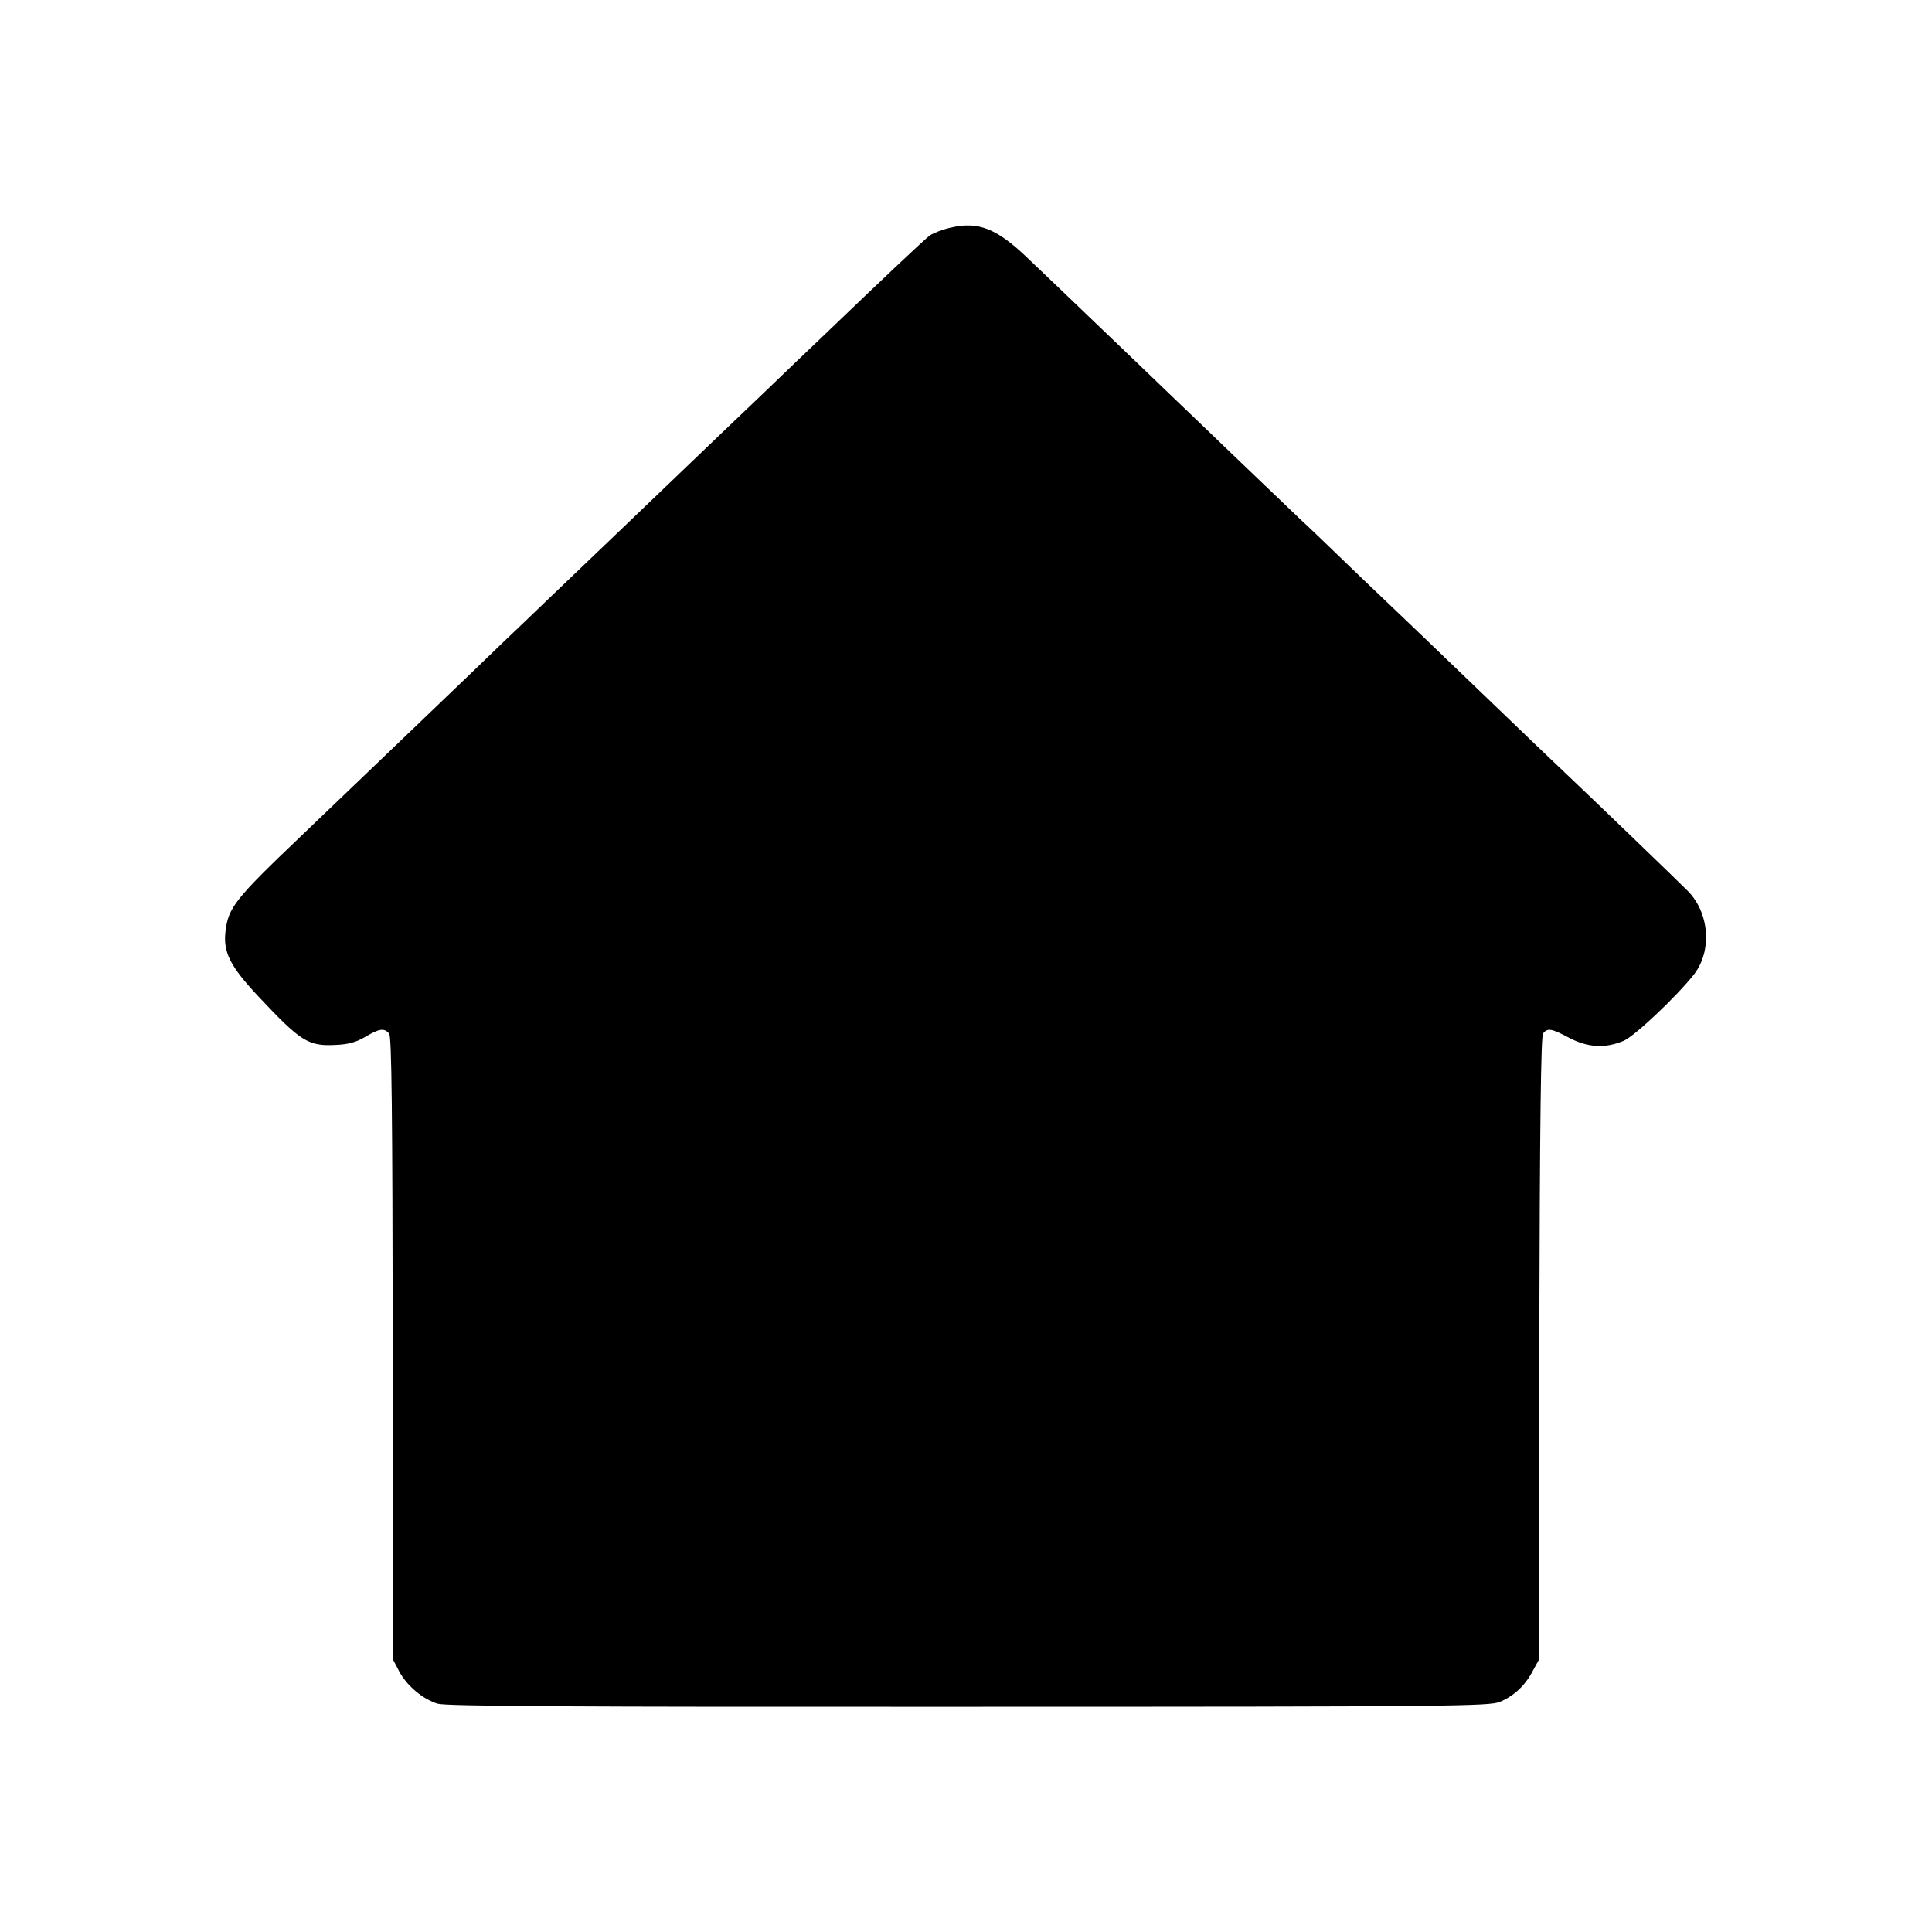
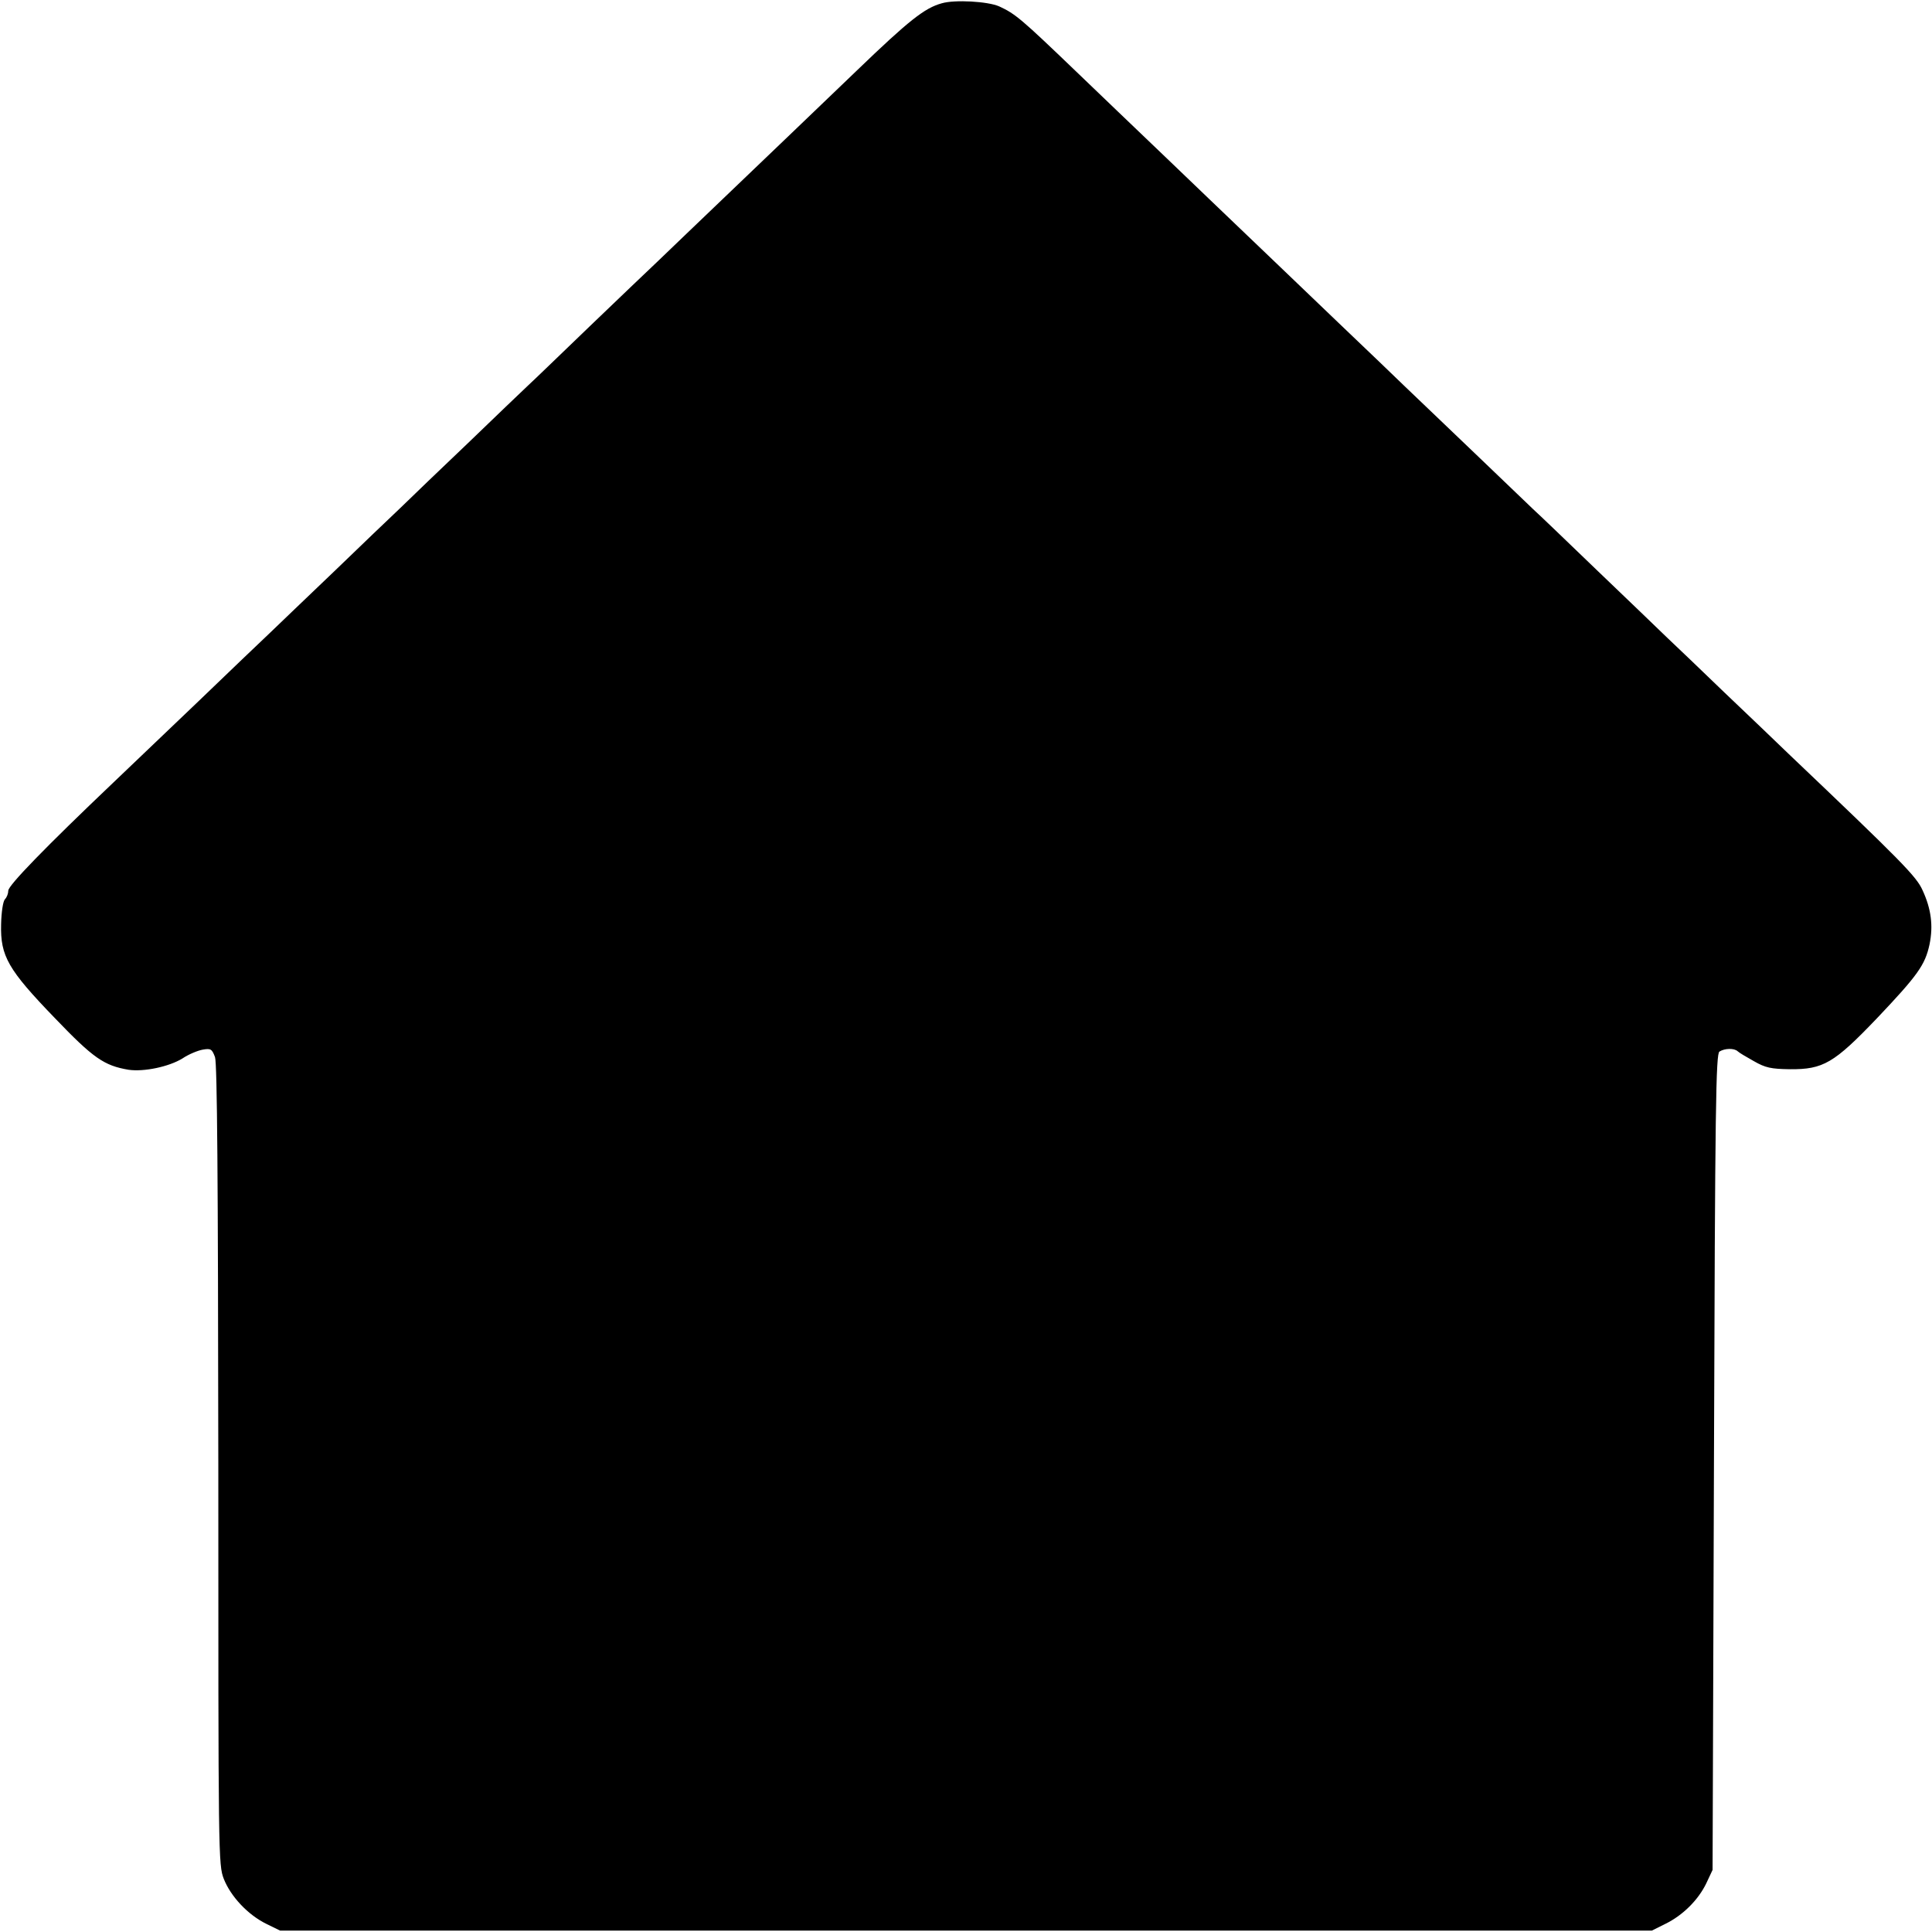
<svg xmlns="http://www.w3.org/2000/svg" version="1.0" width="700pt" height="700pt" viewBox="0 0 700 700" preserveAspectRatio="xMidYMid meet">
  <g transform="translate(0,700) scale(0.1,-0.1)" fill="#000000" stroke="none">
-     <path d="M3444 6175 c-28 -6 -61 -19 -75 -28 -20 -15 -159 -146 -384 -362 -29 -27 -135 -129 -235 -225 -101 -96 -202 -193 -225 -215 -59 -57 -421 -403 -539 -516 -54 -52 -126 -121 -161 -154 -87 -85 -511 -490 -734 -704 -239 -228 -264 -259 -274 -346 -9 -75 17 -126 118 -234 155 -165 181 -182 281 -177 45 2 73 9 107 29 52 31 69 33 87 12 9 -11 12 -278 13 -1142 l2 -1128 22 -42 c28 -52 86 -100 139 -116 32 -9 473 -12 1925 -11 1762 0 1887 2 1924 18 50 21 91 59 118 111 l22 40 2 1129 c2 824 6 1132 14 1142 16 20 30 18 94 -16 68 -36 132 -39 198 -11 41 18 192 161 255 241 65 84 56 220 -21 300 -24 25 -371 359 -458 441 -26 24 -132 126 -235 225 -104 100 -218 209 -254 244 -36 34 -145 139 -244 233 -98 95 -192 185 -210 201 -17 16 -120 115 -230 220 -109 105 -220 211 -246 236 -26 25 -136 131 -246 236 -109 105 -233 223 -274 262 -109 104 -176 131 -276 107z" />
+     <path d="M3412 6988 c-62 -17 -119 -62 -308 -244 -104 -100 -214 -205 -244 -234 -30 -29 -135 -129 -234 -224 -98 -94 -207 -198 -241 -231 -35 -33 -146 -139 -247 -236 -101 -97 -201 -194 -224 -215 -23 -22 -121 -115 -218 -209 -98 -93 -208 -199 -245 -235 -38 -36 -146 -139 -240 -230 -95 -91 -200 -191 -234 -224 -34 -32 -149 -142 -256 -245 -107 -102 -246 -235 -310 -296 -246 -234 -381 -373 -381 -392 0 -10 -5 -24 -12 -31 -7 -7 -13 -46 -14 -91 -3 -115 25 -164 195 -340 139 -145 178 -172 267 -187 56 -8 146 11 195 41 22 15 56 29 74 32 29 5 33 2 44 -27 8 -24 11 -432 12 -1479 0 -1425 0 -1447 20 -1499 25 -63 87 -130 155 -163 l49 -24 2485 0 2485 0 48 24 c64 31 120 87 149 147 l23 49 5 1478 c4 1299 7 1479 20 1487 19 12 53 13 66 1 5 -5 32 -21 59 -36 42 -24 62 -28 130 -29 121 -1 160 22 315 184 149 157 175 194 191 268 14 68 6 129 -25 196 -22 50 -73 102 -486 495 -41 40 -145 139 -230 220 -85 82 -180 173 -210 201 -30 29 -144 139 -254 244 -109 105 -213 205 -231 221 -35 34 -377 361 -465 445 -31 30 -139 134 -240 230 -205 196 -203 195 -470 450 -106 102 -214 205 -240 230 -26 25 -134 128 -240 230 -199 191 -221 210 -280 237 -41 18 -161 25 -208 11z" />
  </g>
</svg>
